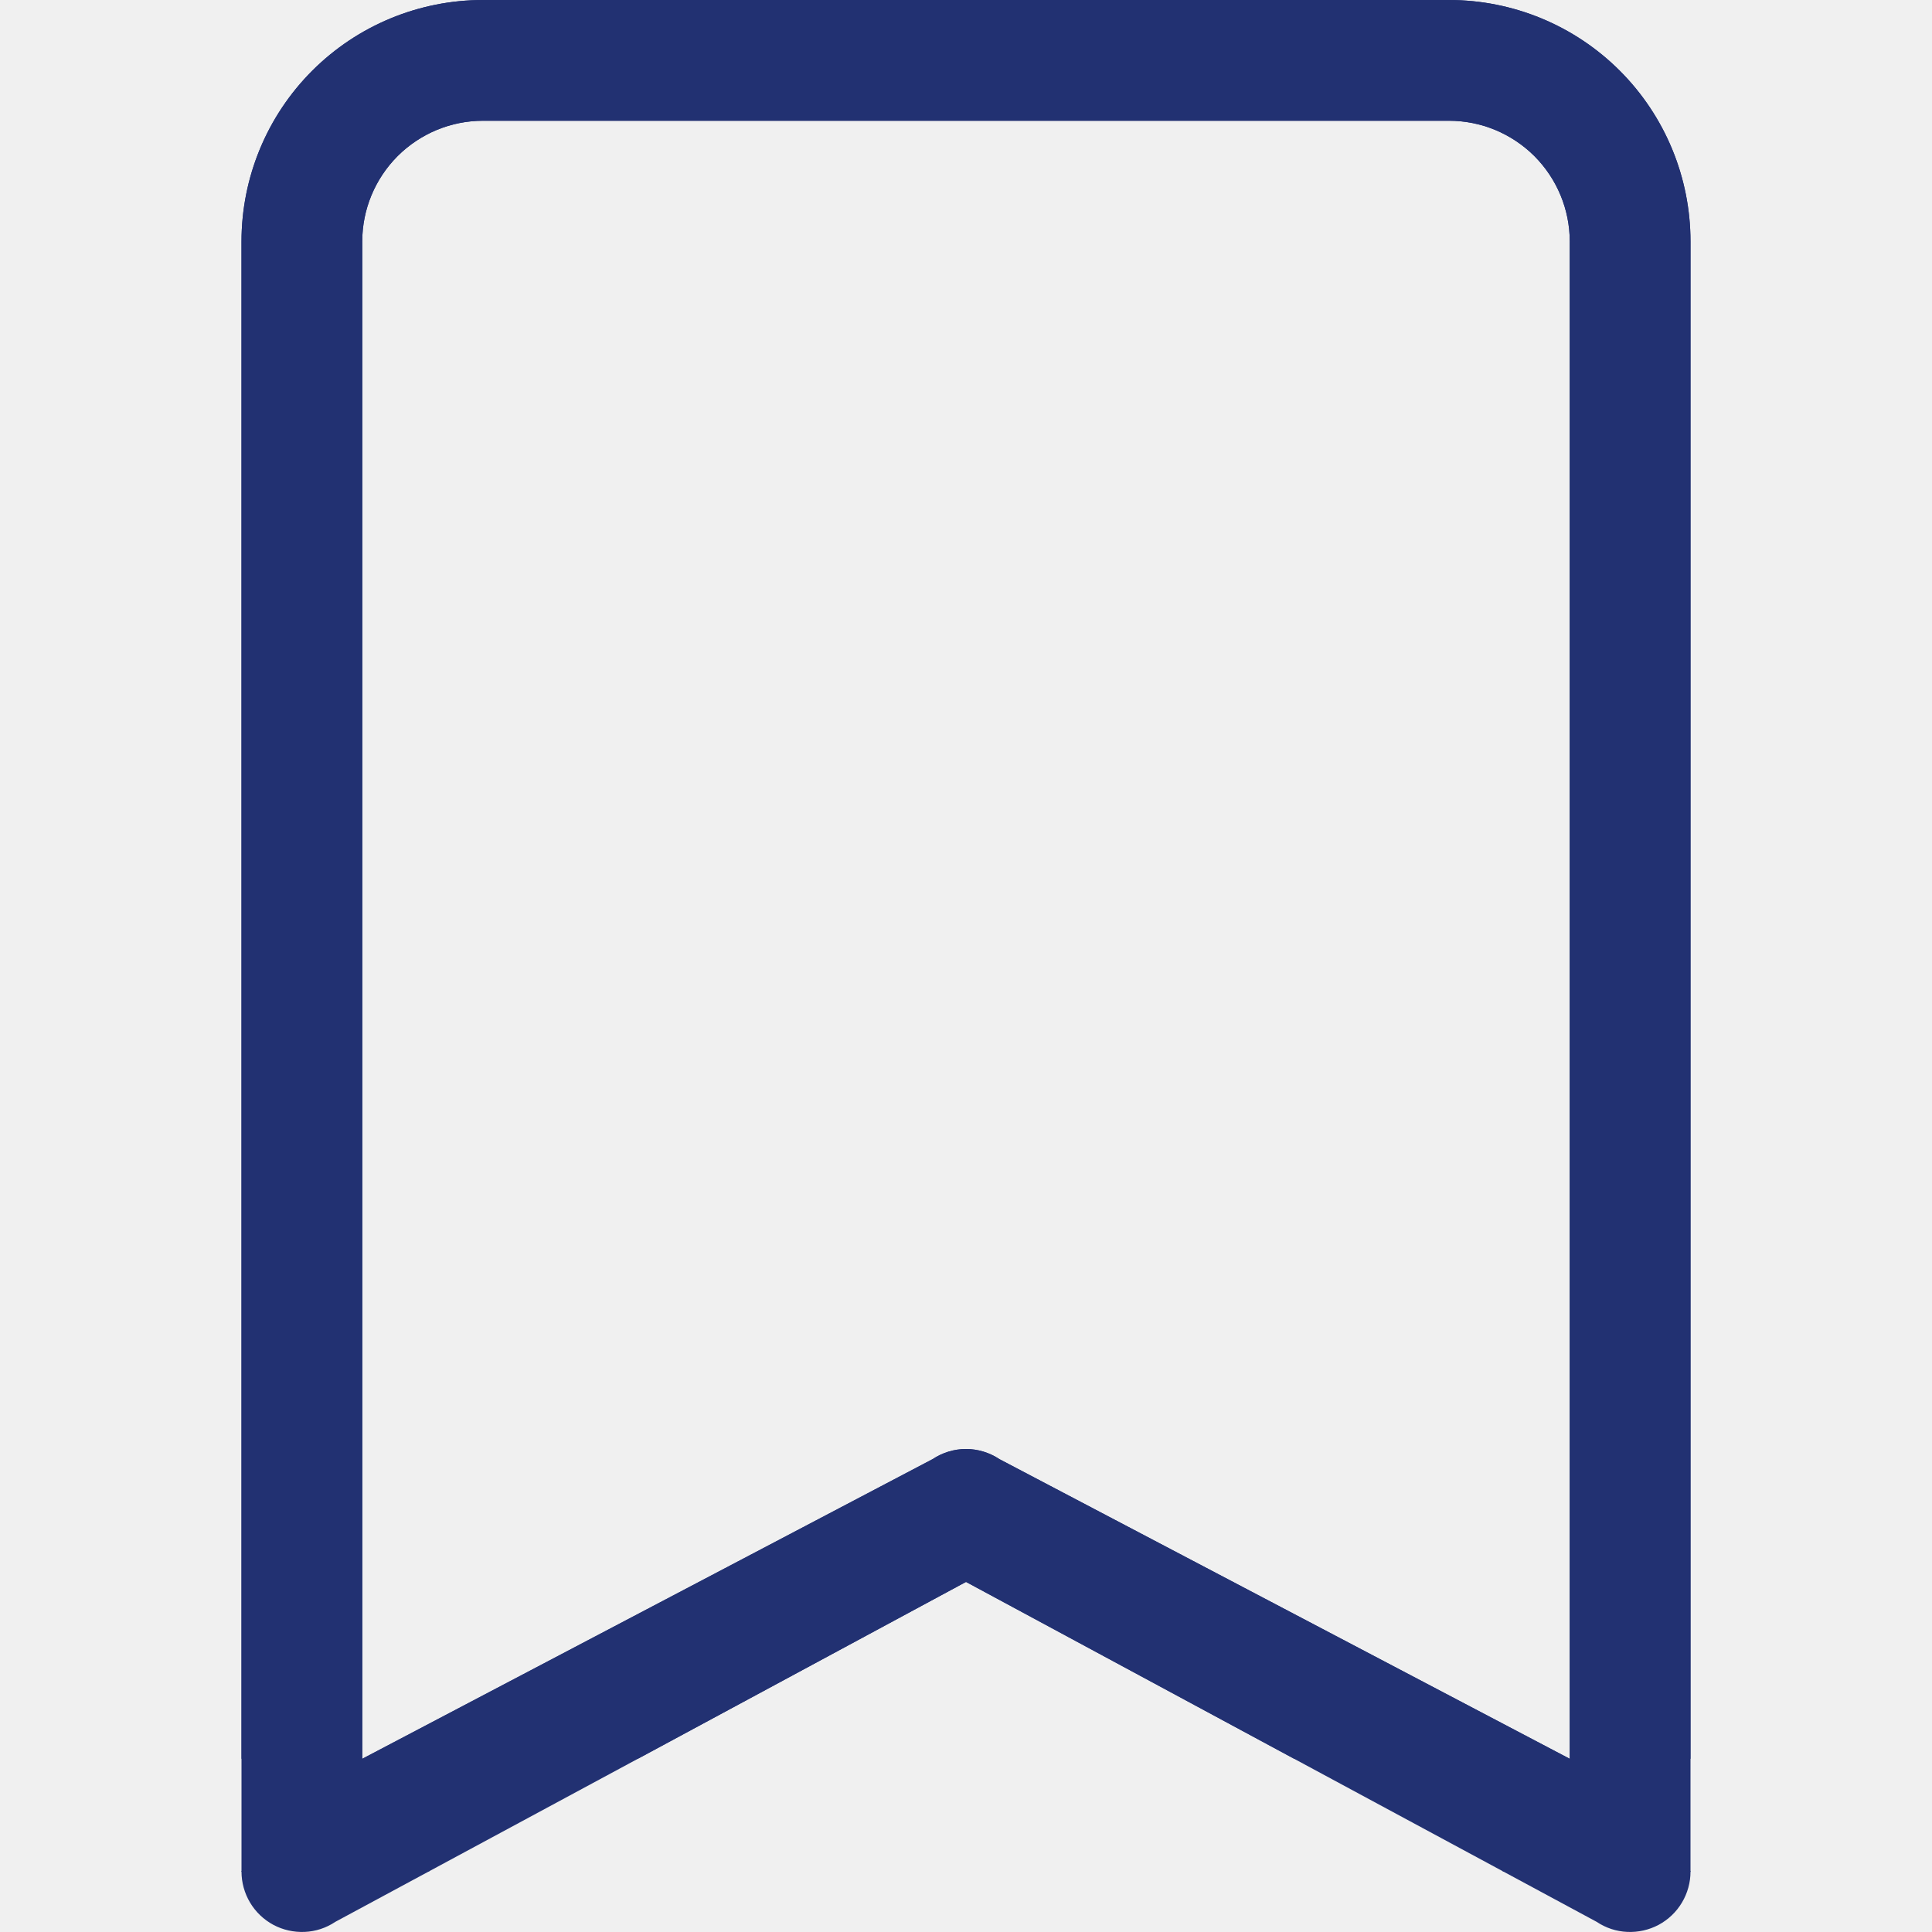
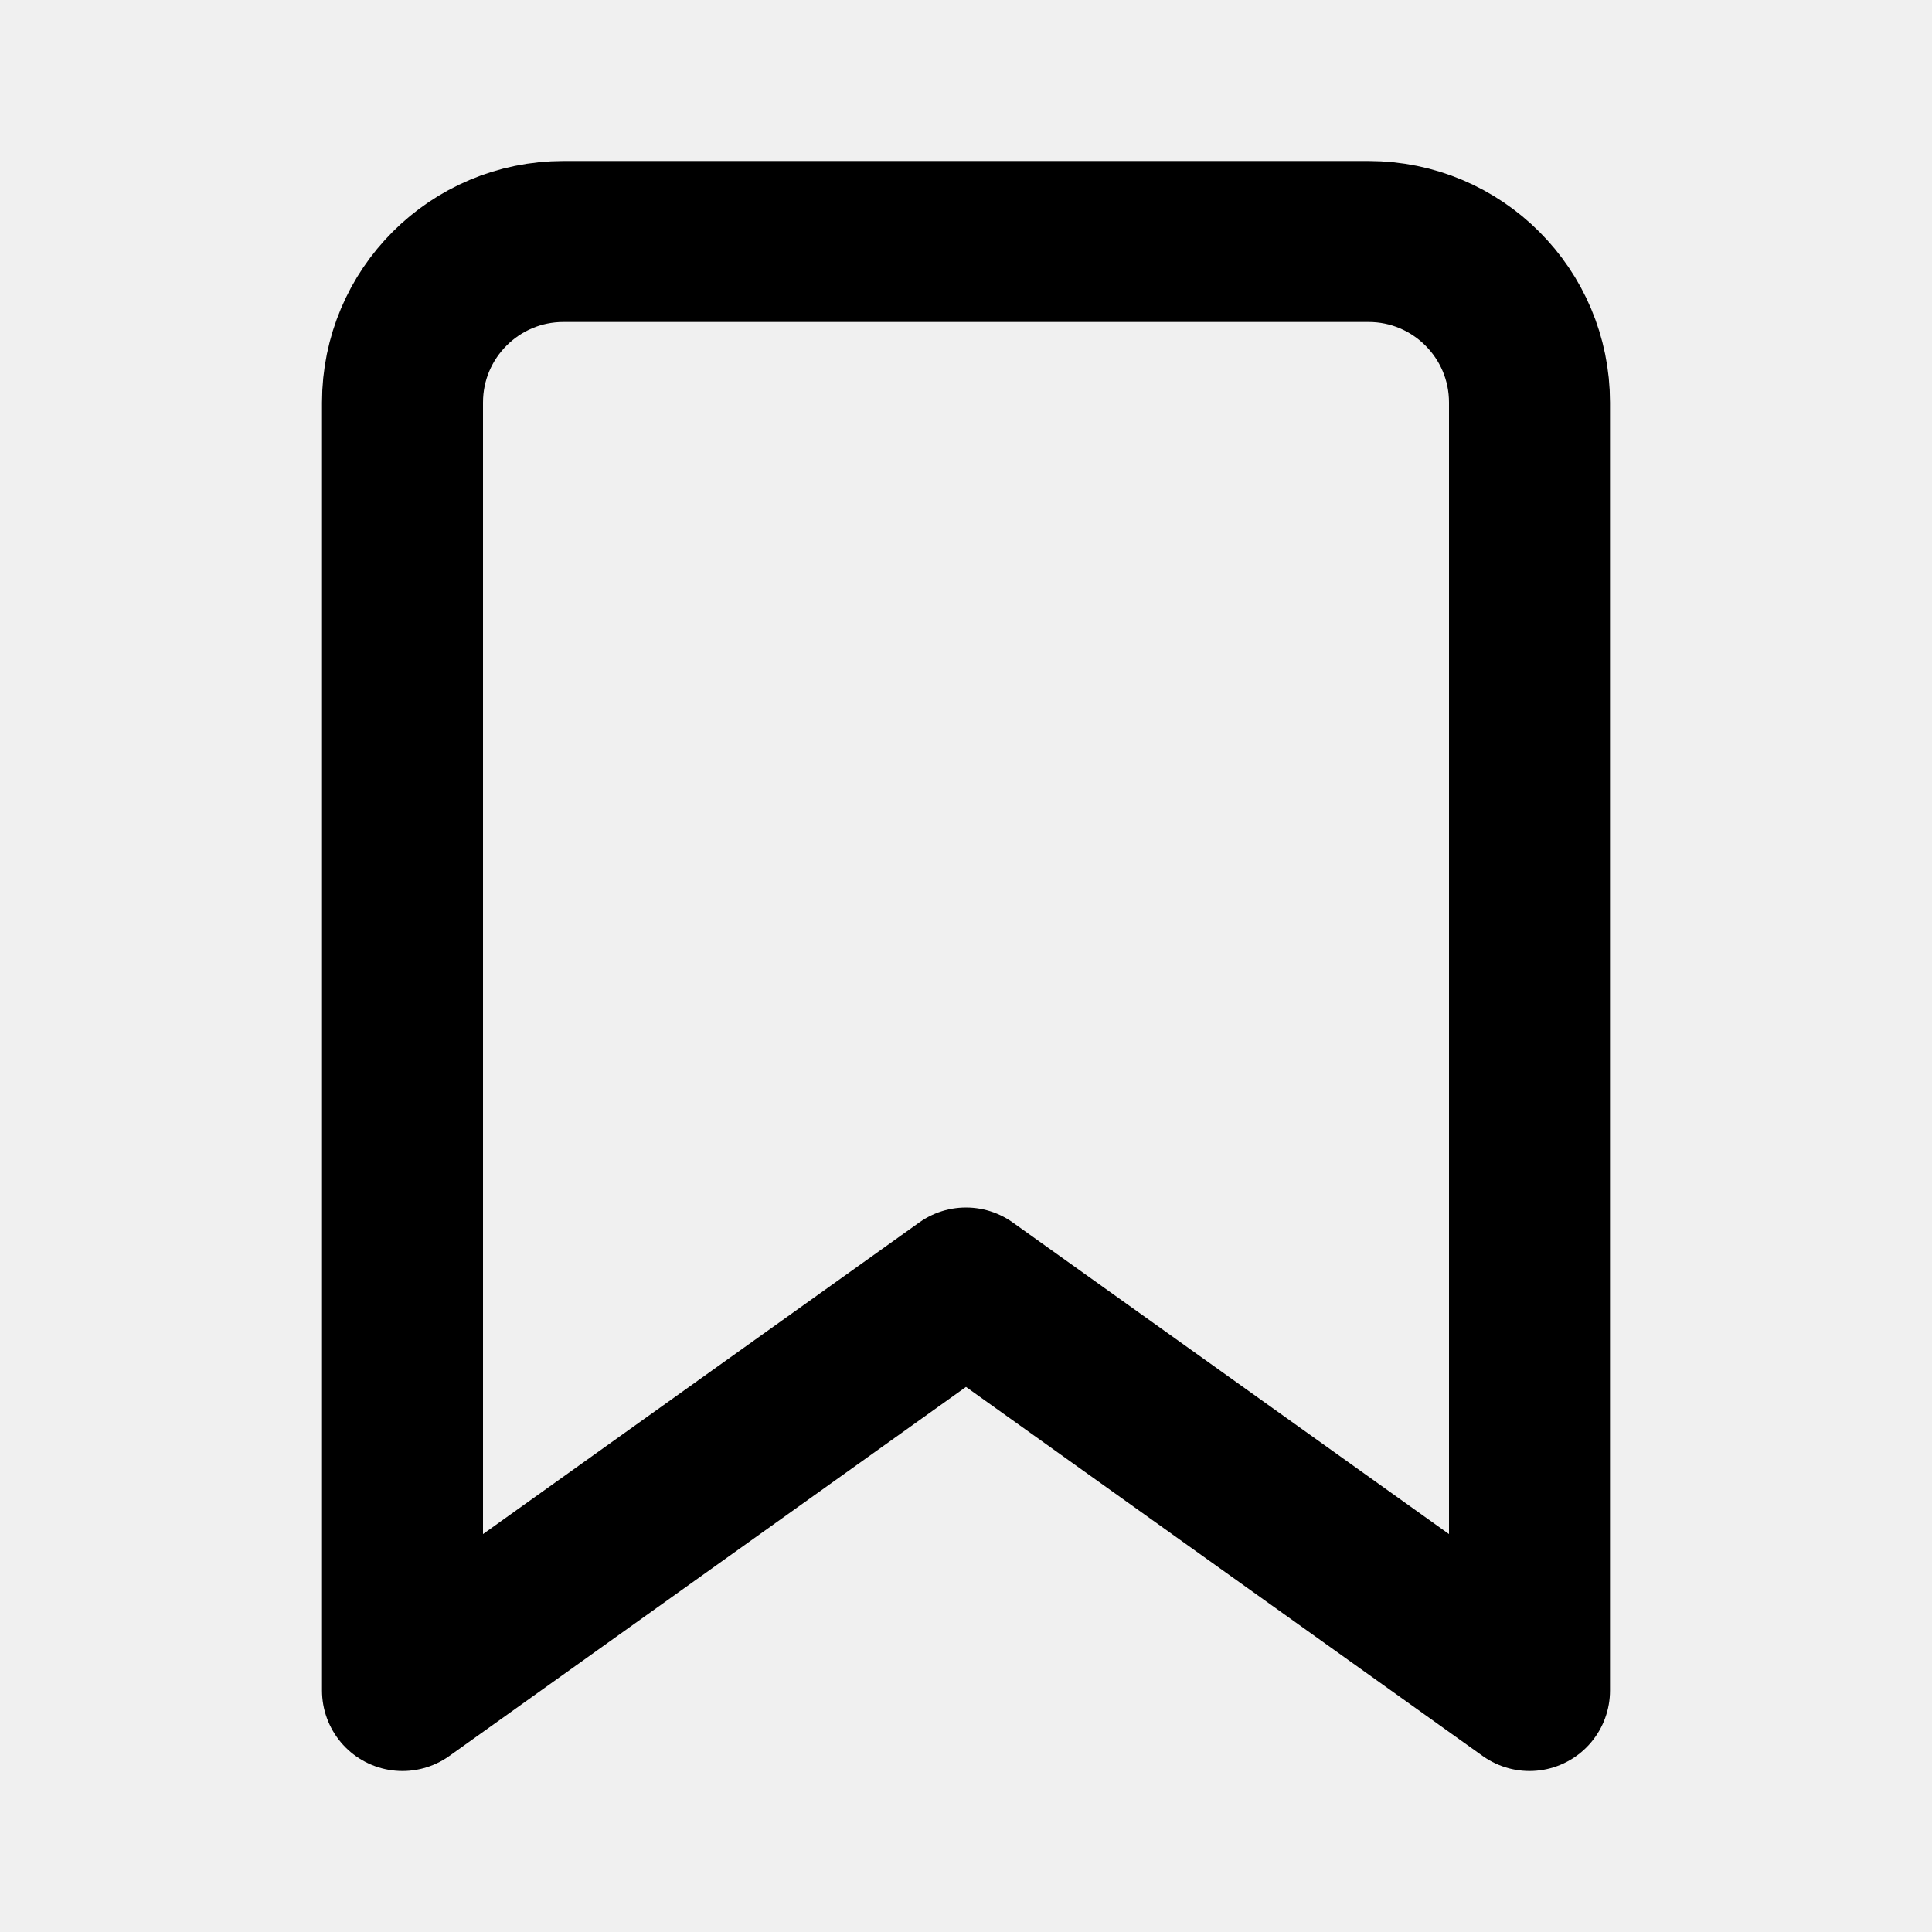
- <svg xmlns="http://www.w3.org/2000/svg" width="20" height="20" viewBox="0 0 20 20" fill="none">
-   <mask id="path-1-inside-1_46_23" fill="white">
-     <path d="M2.5 2.5C2.5 1.837 2.763 1.201 3.232 0.732C3.701 0.263 4.337 0 5 0L15 0C15.663 0 16.299 0.263 16.768 0.732C17.237 1.201 17.5 1.837 17.5 2.5V19.375C17.5 19.488 17.469 19.599 17.411 19.696C17.353 19.793 17.27 19.872 17.17 19.926C17.07 19.979 16.958 20.004 16.845 19.999C16.732 19.994 16.623 19.958 16.529 19.895L10 16.376L3.471 19.895C3.377 19.958 3.268 19.994 3.155 19.999C3.042 20.004 2.93 19.979 2.83 19.926C2.73 19.872 2.647 19.793 2.589 19.696C2.531 19.599 2.5 19.488 2.5 19.375V2.5ZM5 1.25C4.668 1.25 4.351 1.382 4.116 1.616C3.882 1.851 3.75 2.168 3.75 2.5V18.207L9.654 15.105C9.756 15.037 9.877 15 10 15C10.123 15 10.244 15.037 10.346 15.105L16.25 18.207V2.5C16.25 2.168 16.118 1.851 15.884 1.616C15.649 1.382 15.332 1.25 15 1.25H5Z" />
-   </mask>
-   <path d="M2.5 2.5C2.5 1.837 2.763 1.201 3.232 0.732C3.701 0.263 4.337 0 5 0L15 0C15.663 0 16.299 0.263 16.768 0.732C17.237 1.201 17.5 1.837 17.5 2.5V19.375C17.5 19.488 17.469 19.599 17.411 19.696C17.353 19.793 17.27 19.872 17.17 19.926C17.07 19.979 16.958 20.004 16.845 19.999C16.732 19.994 16.623 19.958 16.529 19.895L10 16.376L3.471 19.895C3.377 19.958 3.268 19.994 3.155 19.999C3.042 20.004 2.93 19.979 2.83 19.926C2.73 19.872 2.647 19.793 2.589 19.696C2.531 19.599 2.5 19.488 2.5 19.375V2.5ZM5 1.25C4.668 1.25 4.351 1.382 4.116 1.616C3.882 1.851 3.75 2.168 3.75 2.5V18.207L9.654 15.105C9.756 15.037 9.877 15 10 15C10.123 15 10.244 15.037 10.346 15.105L16.25 18.207V2.5C16.25 2.168 16.118 1.851 15.884 1.616C15.649 1.382 15.332 1.25 15 1.25H5Z" fill="#223172" />
-   <path d="M5 0V-30V0ZM17.5 19.375L47.5 19.39L47.5 19.383V19.375H17.5ZM16.529 19.895L33.149 -5.08L31.989 -5.852L30.762 -6.514L16.529 19.895ZM10 16.376L24.233 -10.032L10 -17.703L-4.233 -10.032L10 16.376ZM3.471 19.895L-10.762 -6.514L-11.989 -5.852L-13.149 -5.08L3.471 19.895ZM2.5 19.375H-27.5V19.383L-27.5 19.39L2.5 19.375ZM5 1.25V-28.75V1.25ZM3.75 2.5H-26.25H3.75ZM3.75 18.207H-26.25V67.863L17.706 44.764L3.75 18.207ZM9.654 15.105L23.61 41.661L24.983 40.94L26.274 40.081L9.654 15.105ZM10 15V45V15ZM10.346 15.105L-6.274 40.081L-4.982 40.94L-3.609 41.661L10.346 15.105ZM16.25 18.207L2.294 44.764L46.25 67.863V18.207H16.25ZM32.5 2.5C32.5 9.793 29.603 16.788 24.445 21.945L-17.981 -20.481C-24.076 -14.386 -27.5 -6.12 -27.5 2.5H32.5ZM24.445 21.945C19.288 27.103 12.293 30 5 30V-30C-3.62 -30 -11.886 -26.576 -17.981 -20.481L24.445 21.945ZM5 30H15V-30H5V30ZM15 30C7.707 30 0.712 27.103 -4.445 21.945L37.981 -20.481C31.886 -26.576 23.619 -30 15 -30V30ZM-4.445 21.945C-9.603 16.788 -12.5 9.793 -12.5 2.5H47.5C47.5 -6.12 44.076 -14.386 37.981 -20.481L-4.445 21.945ZM-12.5 2.5V19.375H47.5V2.5H-12.5ZM-12.5 19.36C-12.497 14.046 -11.053 8.833 -8.322 4.275L43.144 35.117C45.992 30.365 47.497 24.93 47.5 19.39L-12.5 19.36ZM-8.322 4.275C-5.591 -0.283 -1.674 -4.014 3.01 -6.522L31.33 46.374C36.214 43.759 40.297 39.869 43.144 35.117L-8.322 4.275ZM3.01 -6.522C7.694 -9.03 12.971 -10.221 18.279 -9.967L15.412 49.965C20.945 50.229 26.446 48.988 31.33 46.374L3.01 -6.522ZM18.279 -9.967C23.586 -9.713 28.725 -8.024 33.149 -5.08L-0.091 44.87C4.521 47.94 9.879 49.7 15.412 49.965L18.279 -9.967ZM30.762 -6.514L24.233 -10.032L-4.233 42.785L2.296 46.304L30.762 -6.514ZM-4.233 -10.032L-10.762 -6.514L17.704 46.304L24.233 42.785L-4.233 -10.032ZM-13.149 -5.08C-8.725 -8.024 -3.586 -9.713 1.721 -9.967L4.588 49.965C10.121 49.7 15.479 47.94 20.091 44.87L-13.149 -5.08ZM1.721 -9.967C7.029 -10.221 12.306 -9.03 16.99 -6.522L-11.33 46.374C-6.446 48.988 -0.945 50.229 4.588 49.965L1.721 -9.967ZM16.99 -6.522C21.674 -4.014 25.591 -0.283 28.322 4.275L-23.144 35.117C-20.297 39.869 -16.214 43.759 -11.33 46.374L16.99 -6.522ZM28.322 4.275C31.053 8.833 32.497 14.046 32.5 19.36L-27.5 19.39C-27.497 24.93 -25.992 30.365 -23.144 35.117L28.322 4.275ZM32.5 19.375V2.5H-27.5V19.375H32.5ZM5 -28.75C-3.288 -28.75 -11.237 -25.458 -17.097 -19.597L25.329 22.829C19.938 28.221 12.625 31.25 5 31.25V-28.75ZM-17.097 -19.597C-22.958 -13.737 -26.25 -5.788 -26.25 2.5H33.75C33.75 10.125 30.721 17.438 25.329 22.829L-17.097 -19.597ZM-26.25 2.5V18.207H33.75V2.5H-26.25ZM17.706 44.764L23.61 41.661L-4.302 -11.451L-10.206 -8.349L17.706 44.764ZM26.274 40.081C21.453 43.289 15.791 45 10 45V-15C3.963 -15 -1.94 -13.215 -6.966 -9.87L26.274 40.081ZM10 45C4.209 45 -1.453 43.289 -6.274 40.081L26.966 -9.87C21.94 -13.215 16.037 -15 10 -15V45ZM-3.609 41.661L2.294 44.764L30.206 -8.349L24.302 -11.451L-3.609 41.661ZM46.25 18.207V2.5H-13.75V18.207H46.25ZM46.25 2.5C46.25 -5.788 42.958 -13.737 37.097 -19.597L-5.329 22.829C-10.721 17.438 -13.75 10.125 -13.75 2.5H46.25ZM37.097 -19.597C31.237 -25.458 23.288 -28.75 15 -28.75V31.25C7.375 31.25 0.062 28.221 -5.329 22.829L37.097 -19.597ZM15 -28.75H5V31.25H15V-28.75Z" fill="#223172" mask="url(#path-1-inside-1_46_23)" />
+ <svg xmlns="http://www.w3.org/2000/svg" width="24px" height="24px" viewBox="0 0 24 24" fill="none" stroke="currentColor" stroke-width="2" stroke-linecap="round" stroke-linejoin="round" class="feather feather-bookmark">
+   <path d="M19 21l-7-5-7 5V5a2 2 0 0 1 2-2h10a2 2 0 0 1 2 2z" />
</svg>
